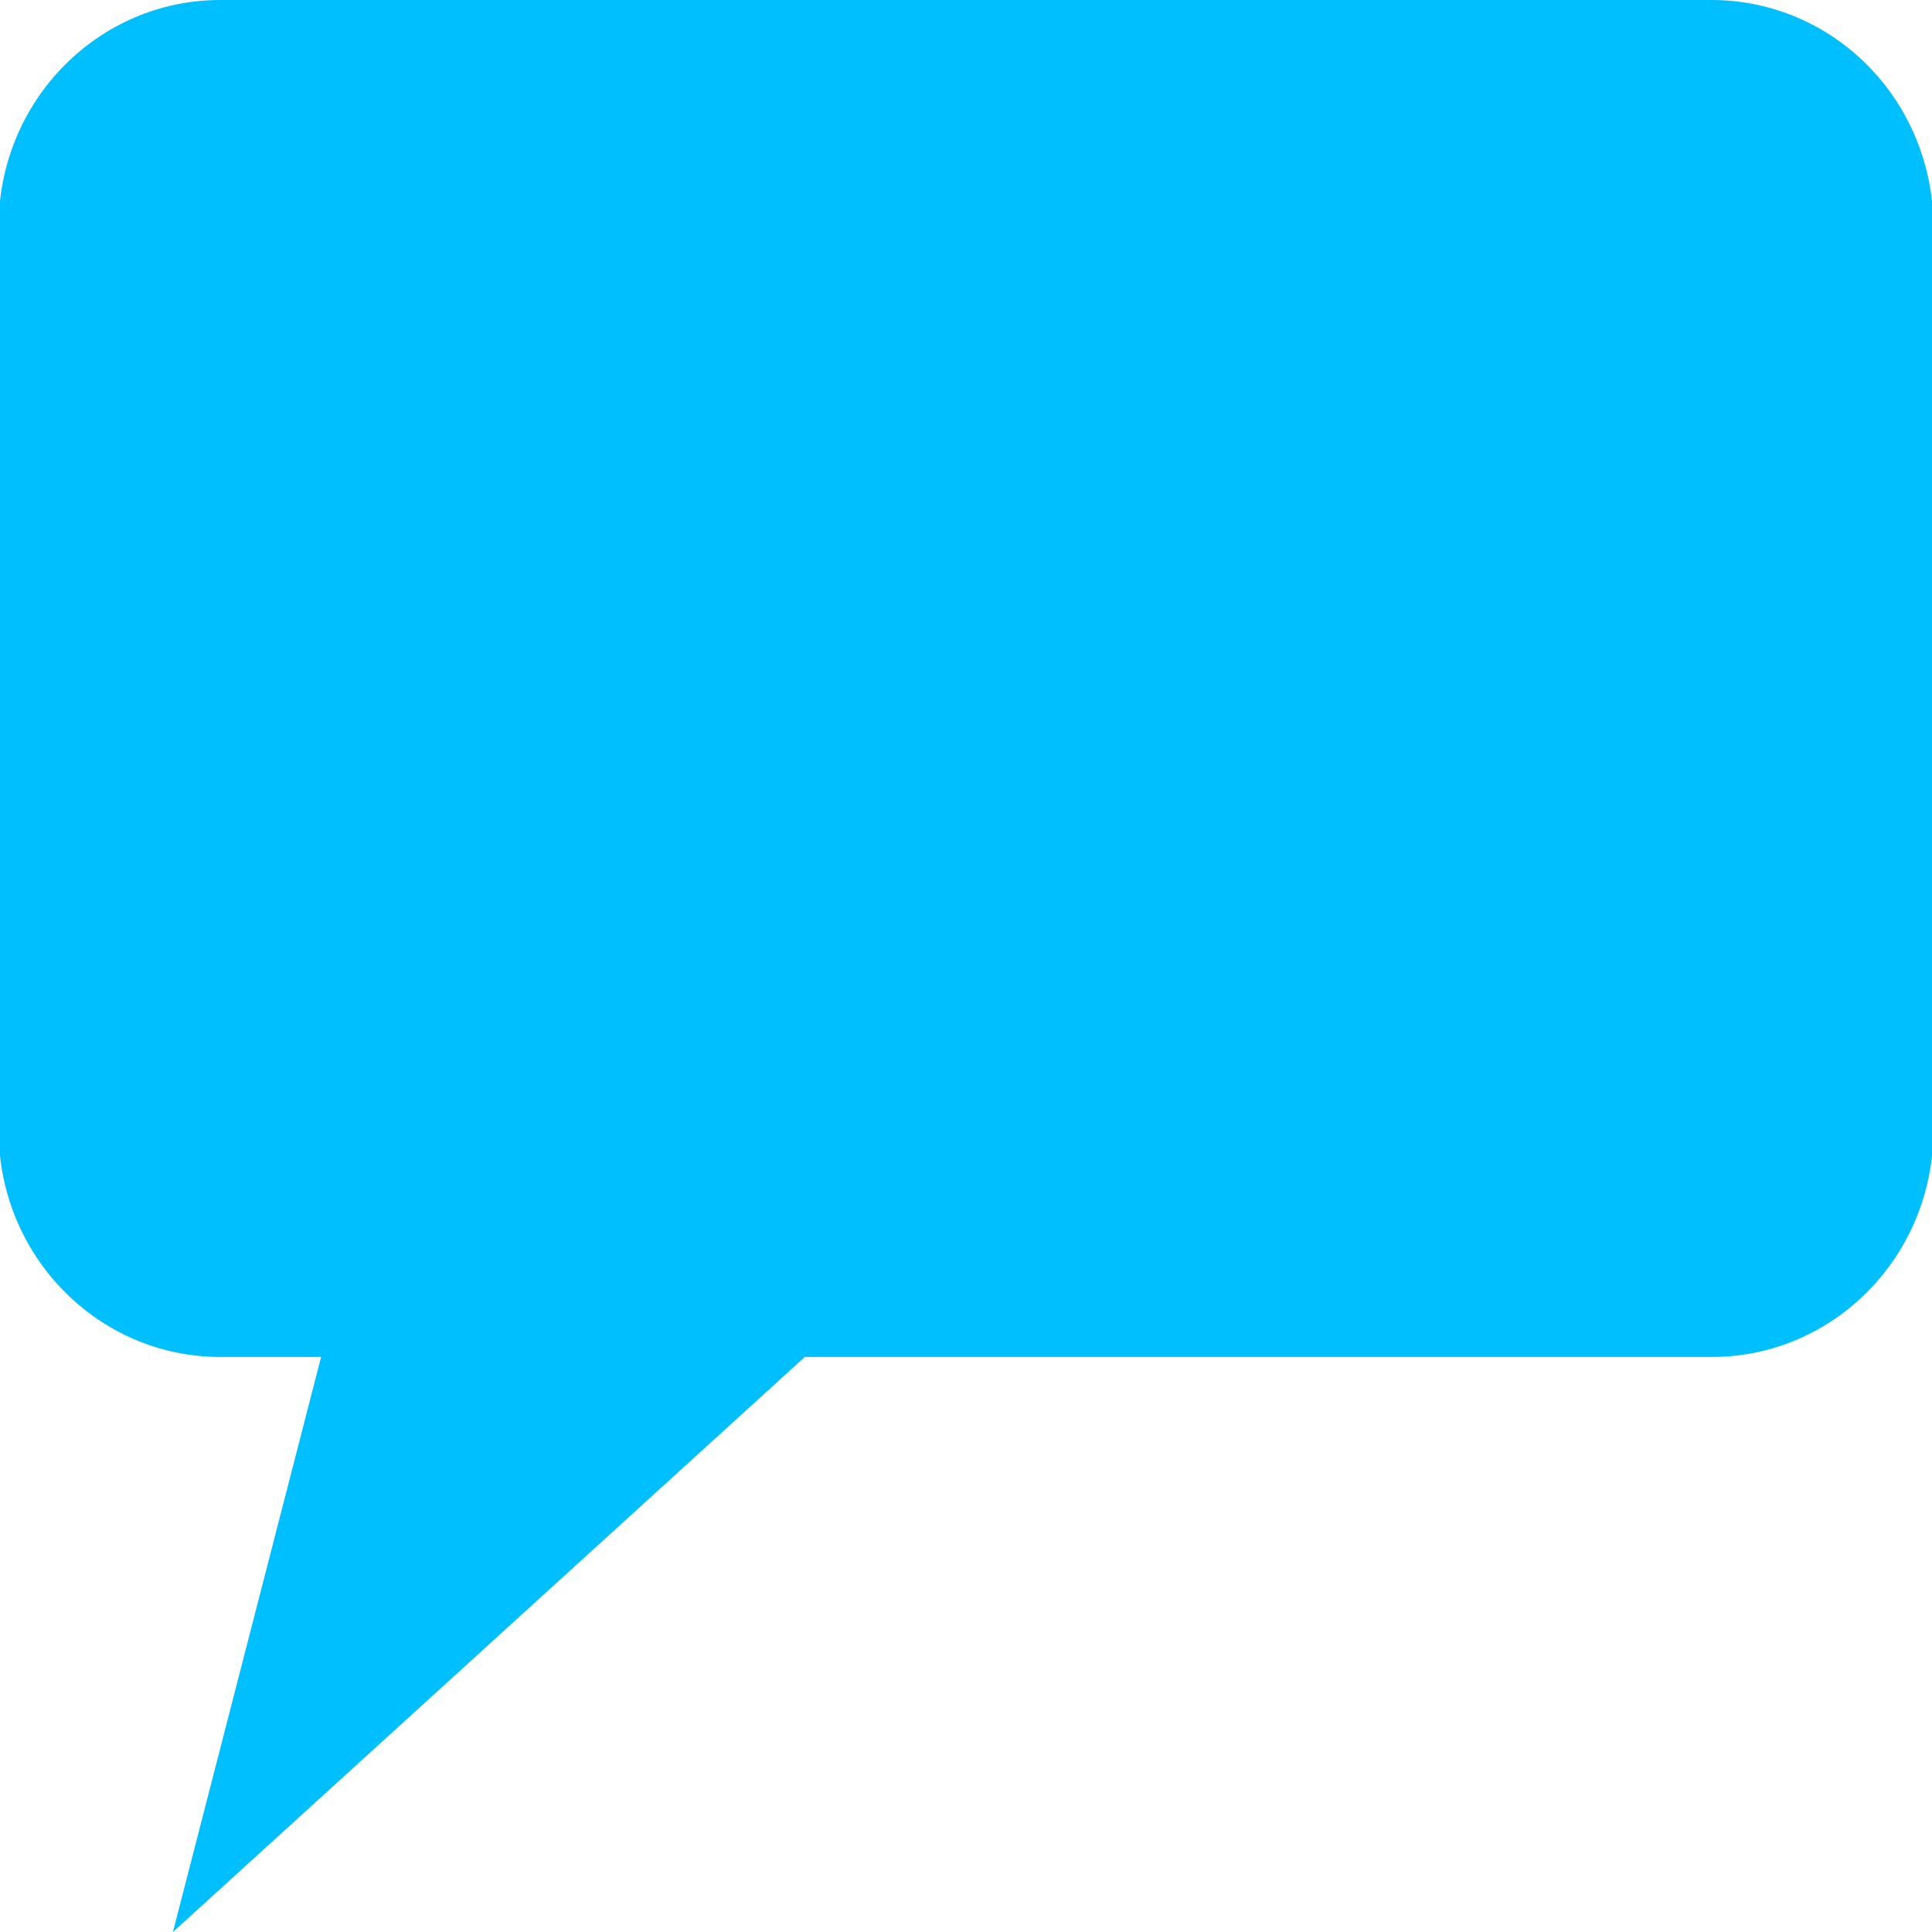
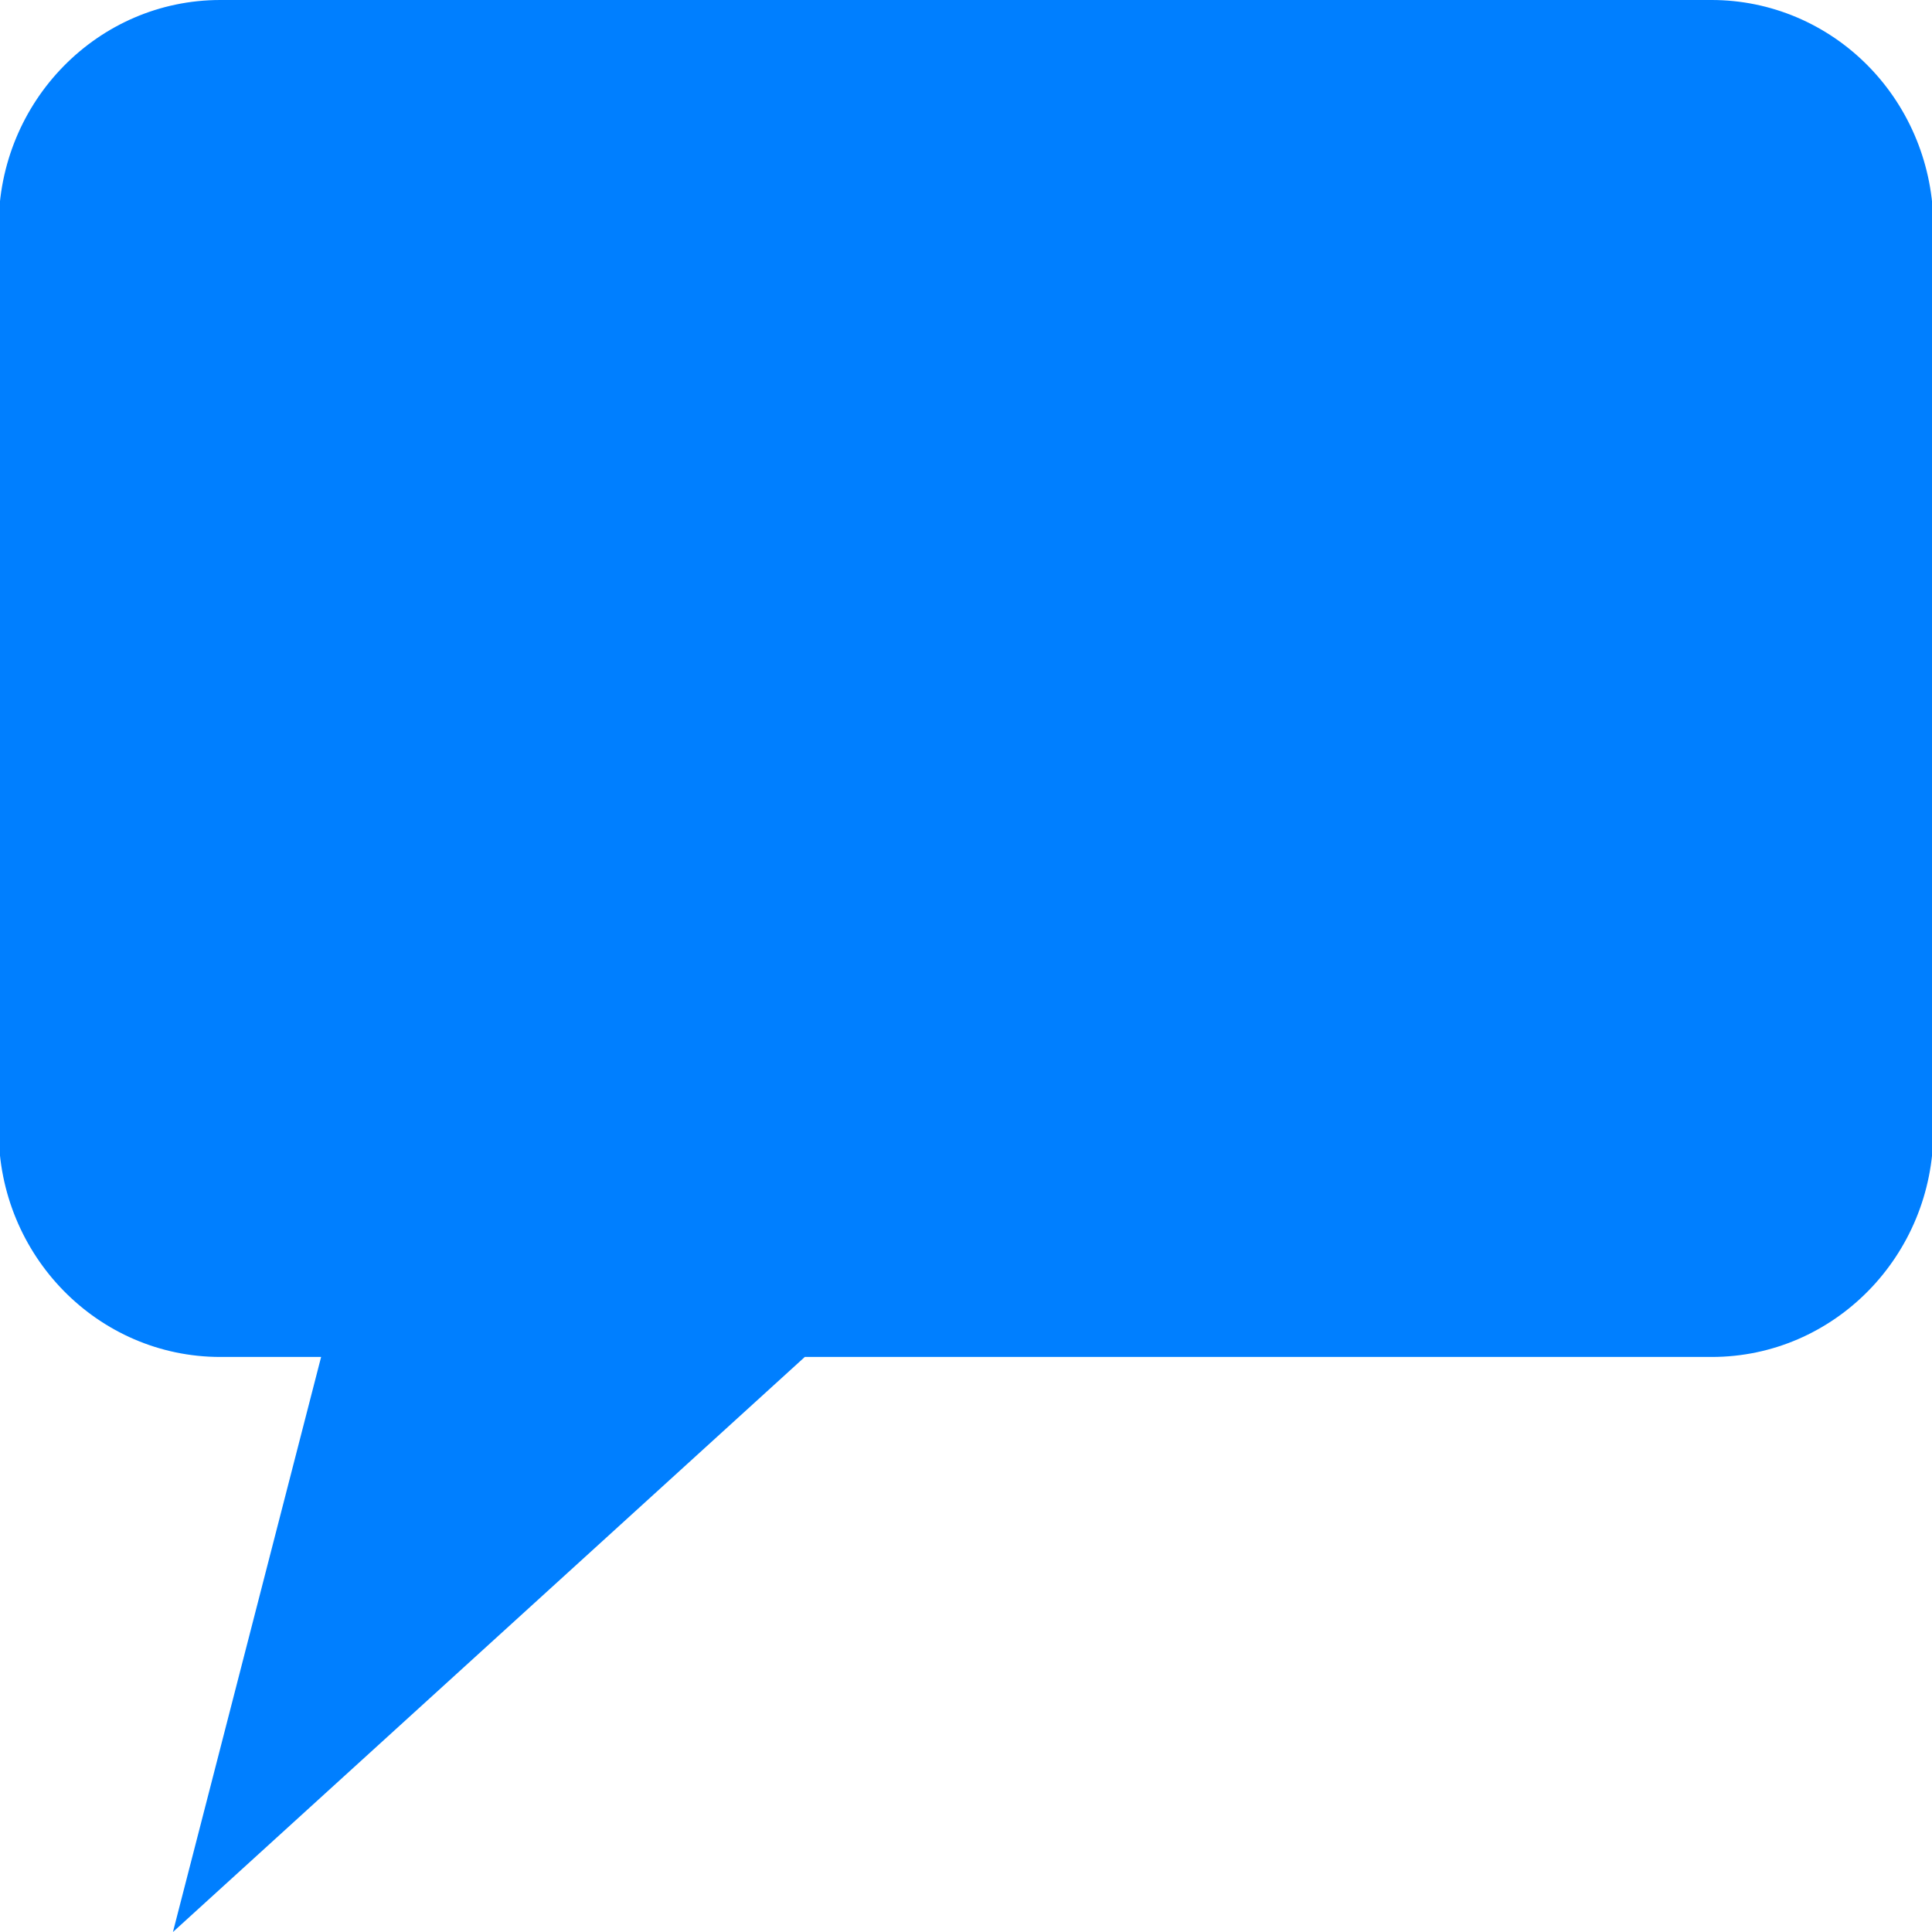
<svg xmlns="http://www.w3.org/2000/svg" width="100" height="100">
  <g>
    <rect fill="none" id="canvas_background" height="16.599" width="16.599" y="-1" x="-1" />
  </g>
  <g>
-     <path fill="#00bfff" stroke-width="0" stroke-opacity="null" d="m-0.07,11.706l0,0c0,-6.465 5.137,-11.706 11.474,-11.706l5.216,0l0,0l25.035,0l46.941,0c3.043,0 5.962,1.233 8.114,3.429c2.152,2.195 3.361,5.173 3.361,8.277l0,29.265l0,0l0,17.559l0,0c0,6.465 -5.137,11.706 -11.474,11.706l-46.941,0l-32.705,29.765l7.67,-29.765l-5.216,0c-6.337,0 -11.474,-5.241 -11.474,-11.706l0,0l0,-17.559l0,0l-0,-29.265z" id="svg_1" stroke="#696969" />
+     <path fill="#007fff" stroke-width="0" stroke-opacity="null" d="m-0.07,11.706l0,0c0,-6.465 5.137,-11.706 11.474,-11.706l5.216,0l0,0l25.035,0l46.941,0c3.043,0 5.962,1.233 8.114,3.429c2.152,2.195 3.361,5.173 3.361,8.277l0,29.265l0,0l0,17.559l0,0c0,6.465 -5.137,11.706 -11.474,11.706l-46.941,0l-32.705,29.765l7.67,-29.765l-5.216,0c-6.337,0 -11.474,-5.241 -11.474,-11.706l0,0l0,-17.559l0,0l-0,-29.265z" id="svg_1" stroke="#696969" />
  </g>
</svg>
